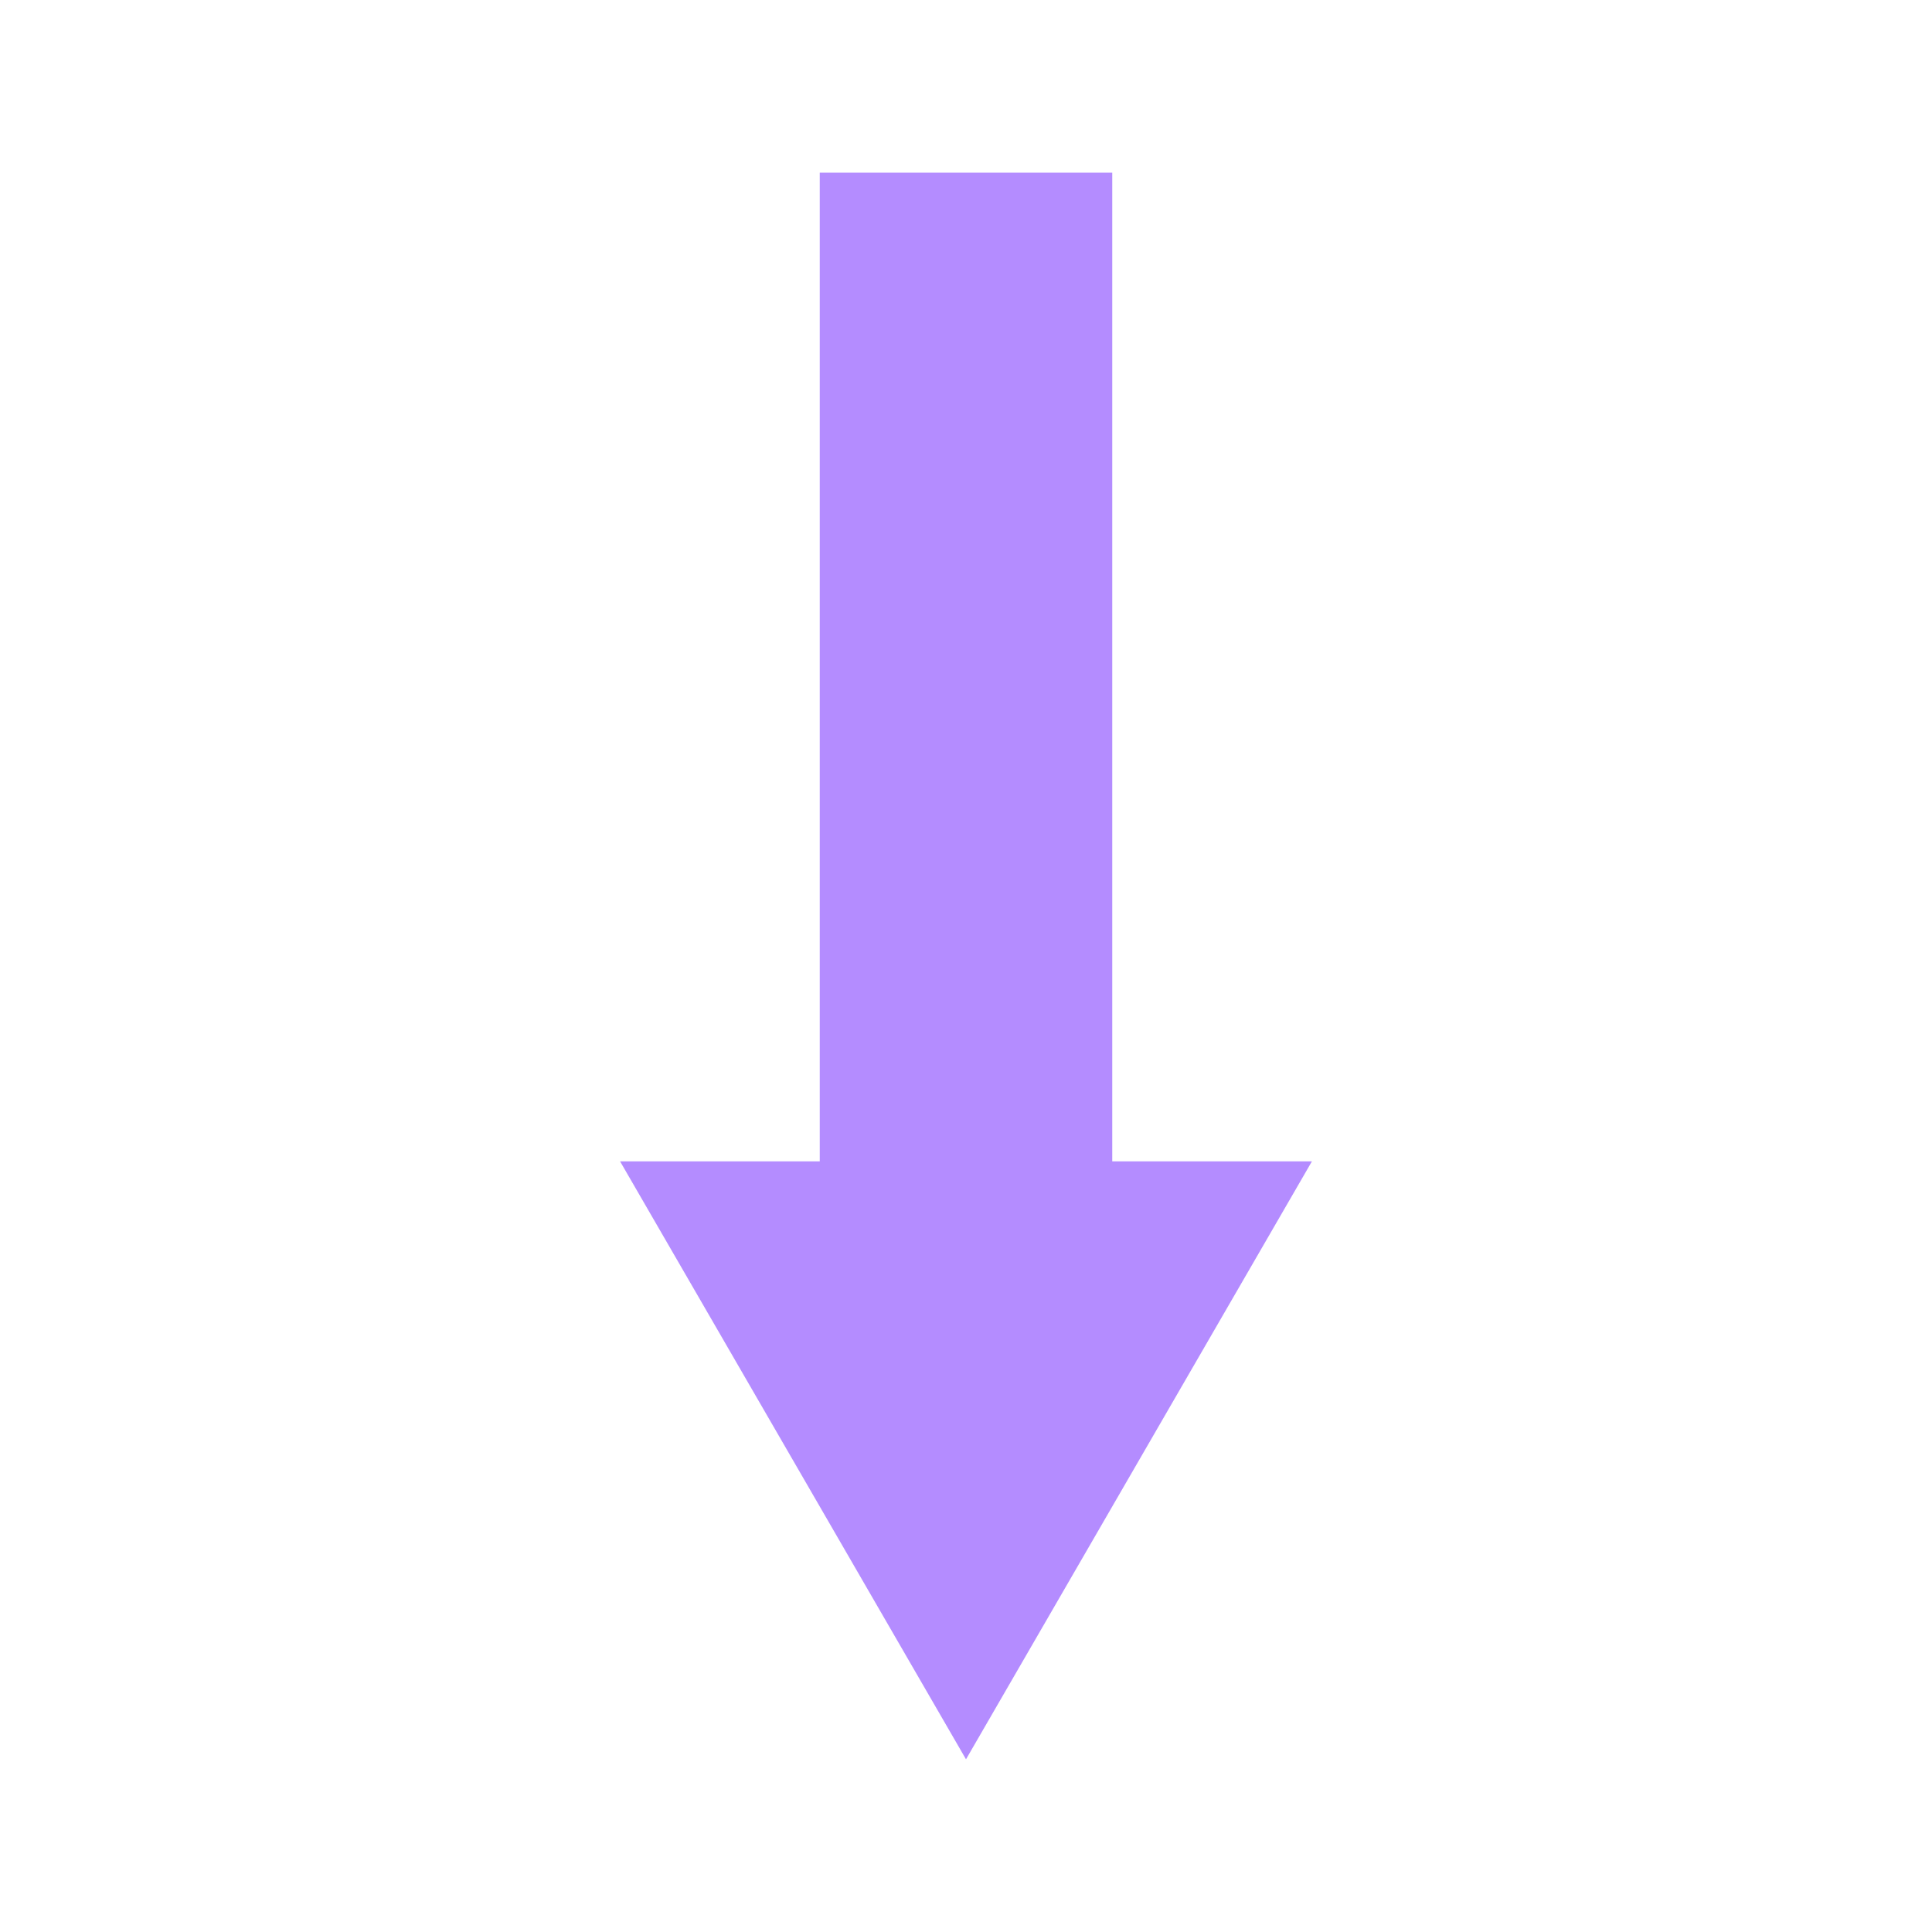
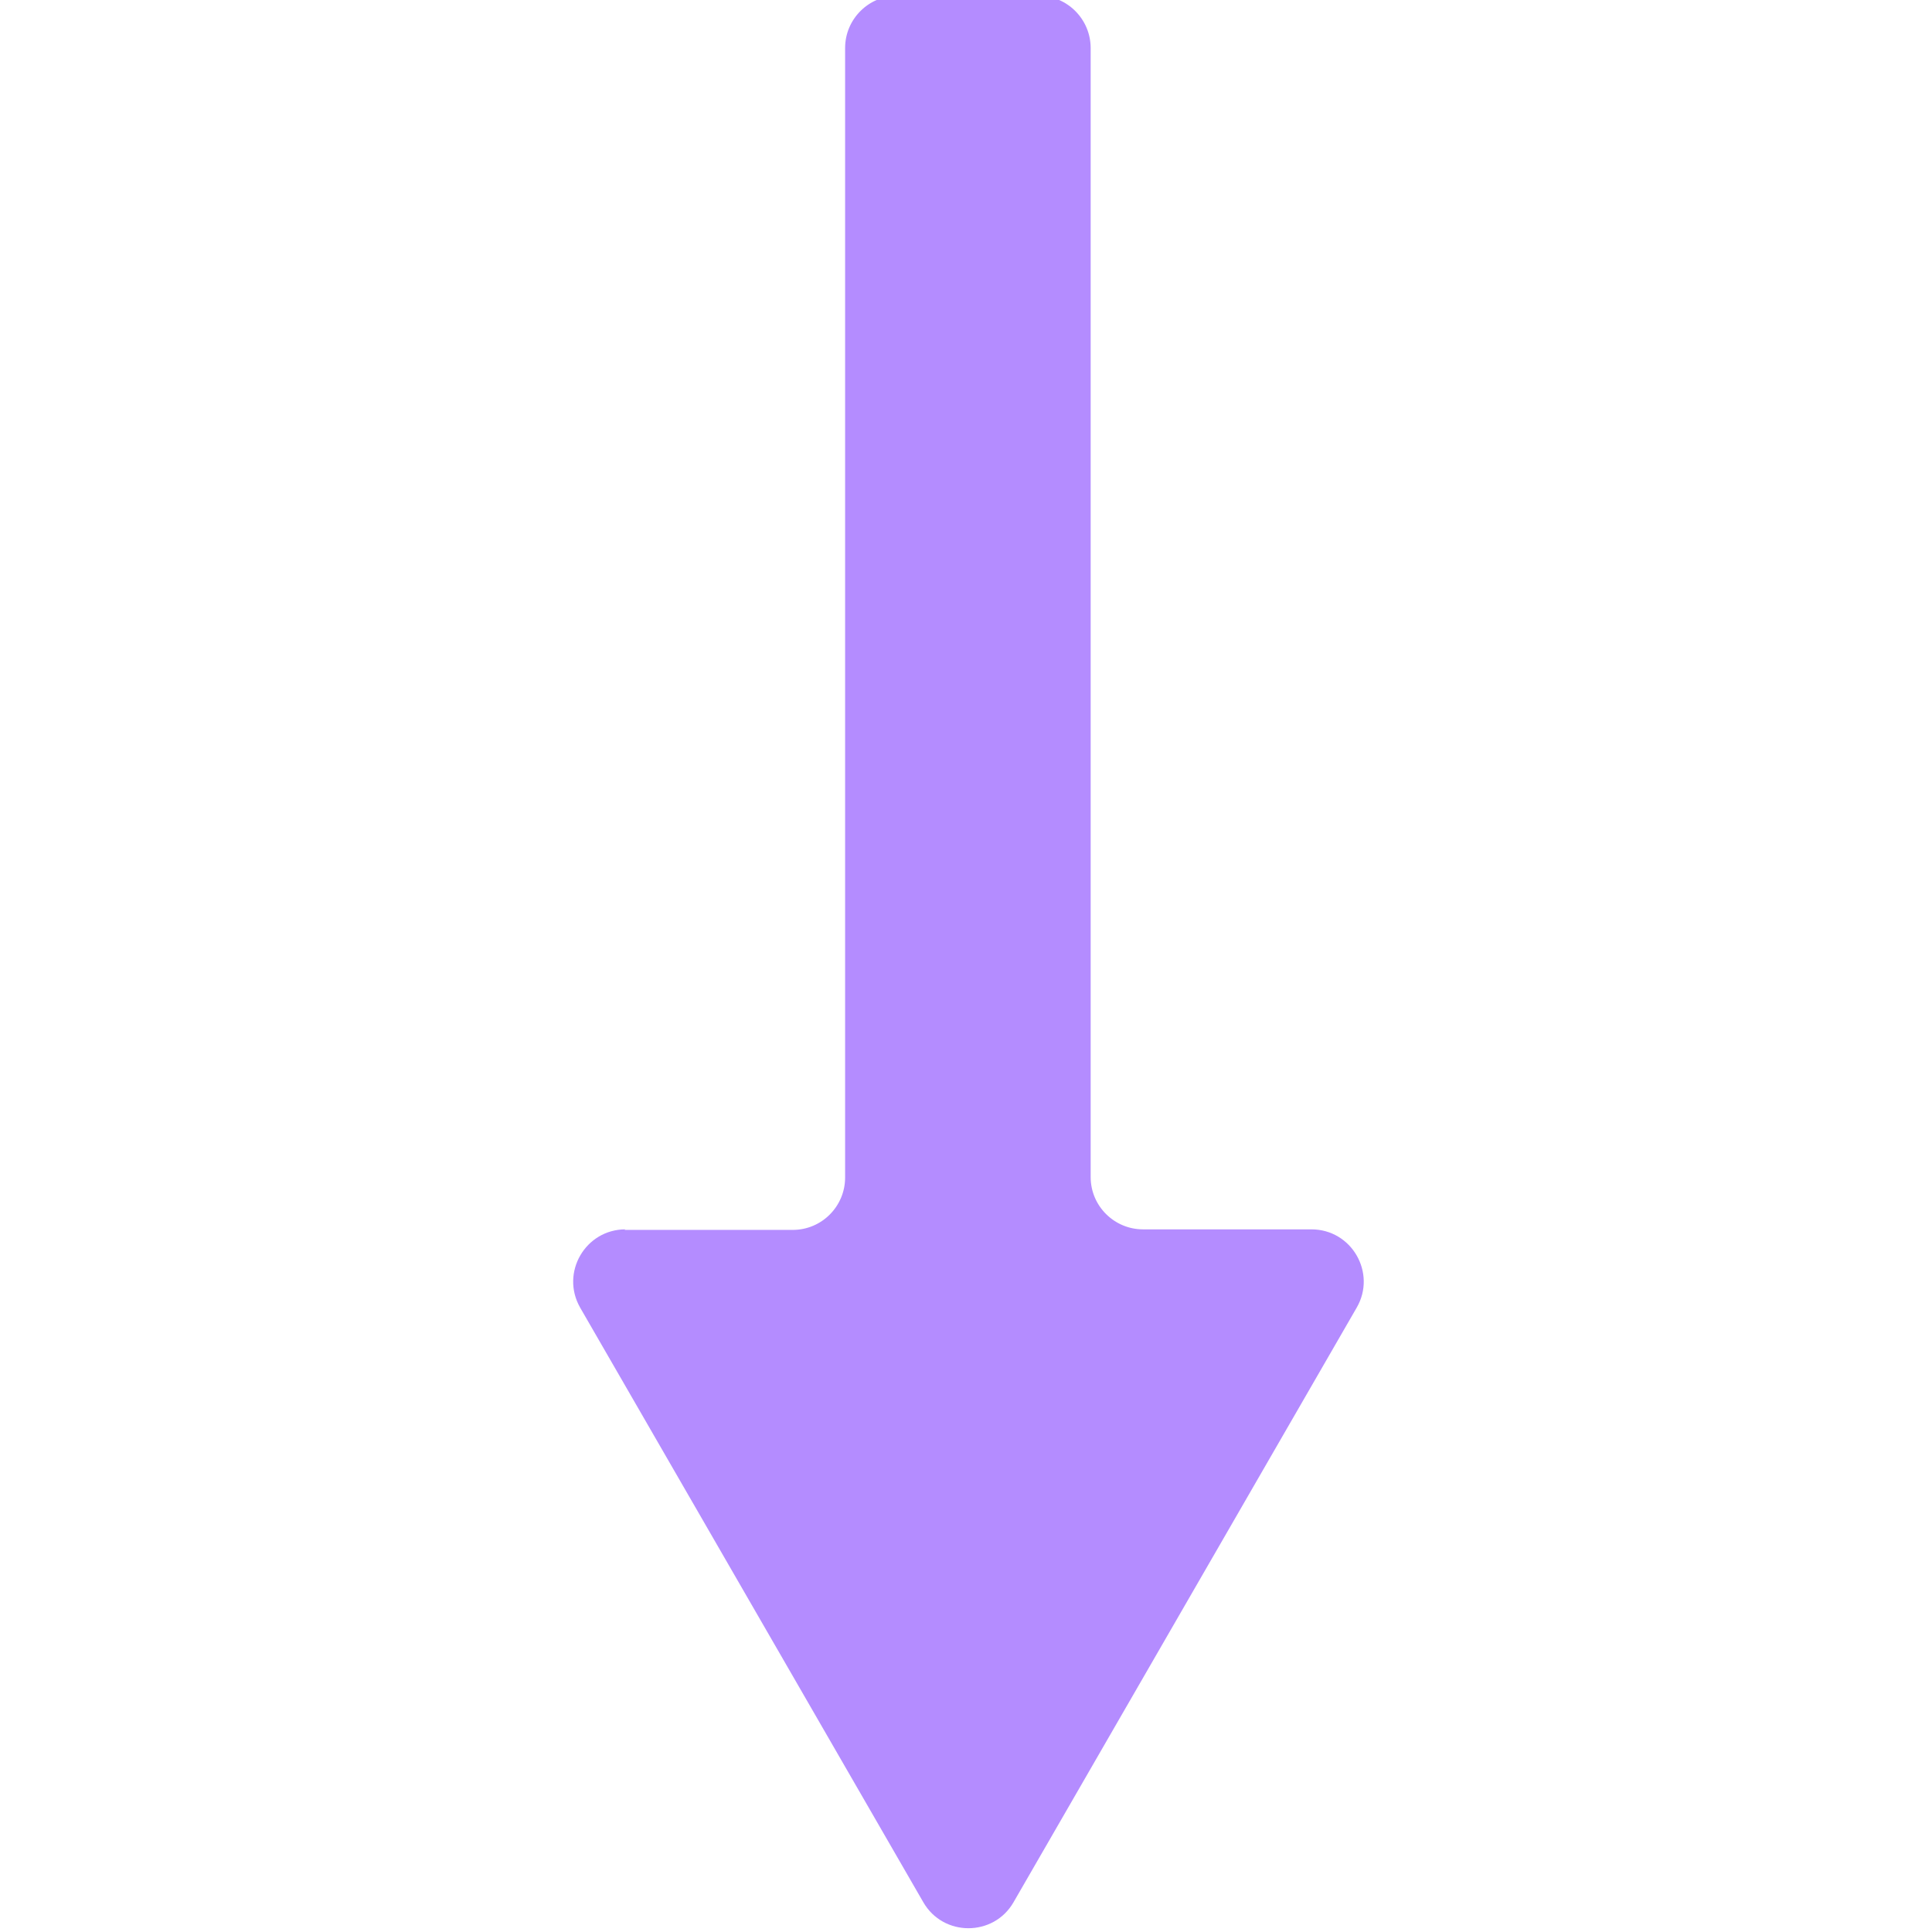
<svg xmlns="http://www.w3.org/2000/svg" id="Layer_1" version="1.1" viewBox="0 0 358 358">
  <defs>
    <style>
-       .st0 {
-         display: none;
+       .st0, .st1 {
+         fill: #b48cff;
      }

-       .st1 {
-         fill: #b48cff;
+       .st2, .st1 {
+         display: none;
      }
    </style>
  </defs>
-   <g class="st0">
-     <g id="Layer_11" data-name="Layer_1">
+   <g class="st2">
+     <g id="Layer_11">
      <g id="Layer_1-2">
-         <g id="Layer_1-21" data-name="Layer_1-2">
+         <g id="Layer_1-21">
          <g id="Layer_1-2-2">
-             <g id="Layer_1-2-21" data-name="Layer_1-2-2">
-               <path class="st1" d="M328.1,186.6h-85.2V22h-127.8v164.6H29.9l149.1,154.3,149.1-154.3h0Z" />
+             <g id="Layer_1-2-21">
+               <path class="st0" d="M328.1,186.6h-85.2V22h-127.8v164.6H29.9l149.1,154.3,149.1-154.3h0Z" />
            </g>
          </g>
        </g>
      </g>
    </g>
  </g>
  <polygon class="st1" points="114.9 215.2 179 326 243.1 215.2 206.1 215.2 206.1 32 151.9 32 151.9 215.2 114.9 215.2" />
+   <path class="st0" d="M115.9,227.8c-7.4,0-12.1,8-8.4,14.5l31.8,55.1,31.8,55.1c3.7,6.4,13,6.4,16.7,0l31.8-55.1,31.8-55.1c3.7-6.4-.9-14.5-8.4-14.5h-31.2c-5.3,0-9.7-4.3-9.7-9.7V8.9c0-5.3-4.3-9.7-9.7-9.7h-26.1c-5.3,0-9.7,4.3-9.7,9.7v209.3c0,5.3-4.3,9.7-9.7,9.7h-31.2Z" />
</svg>
